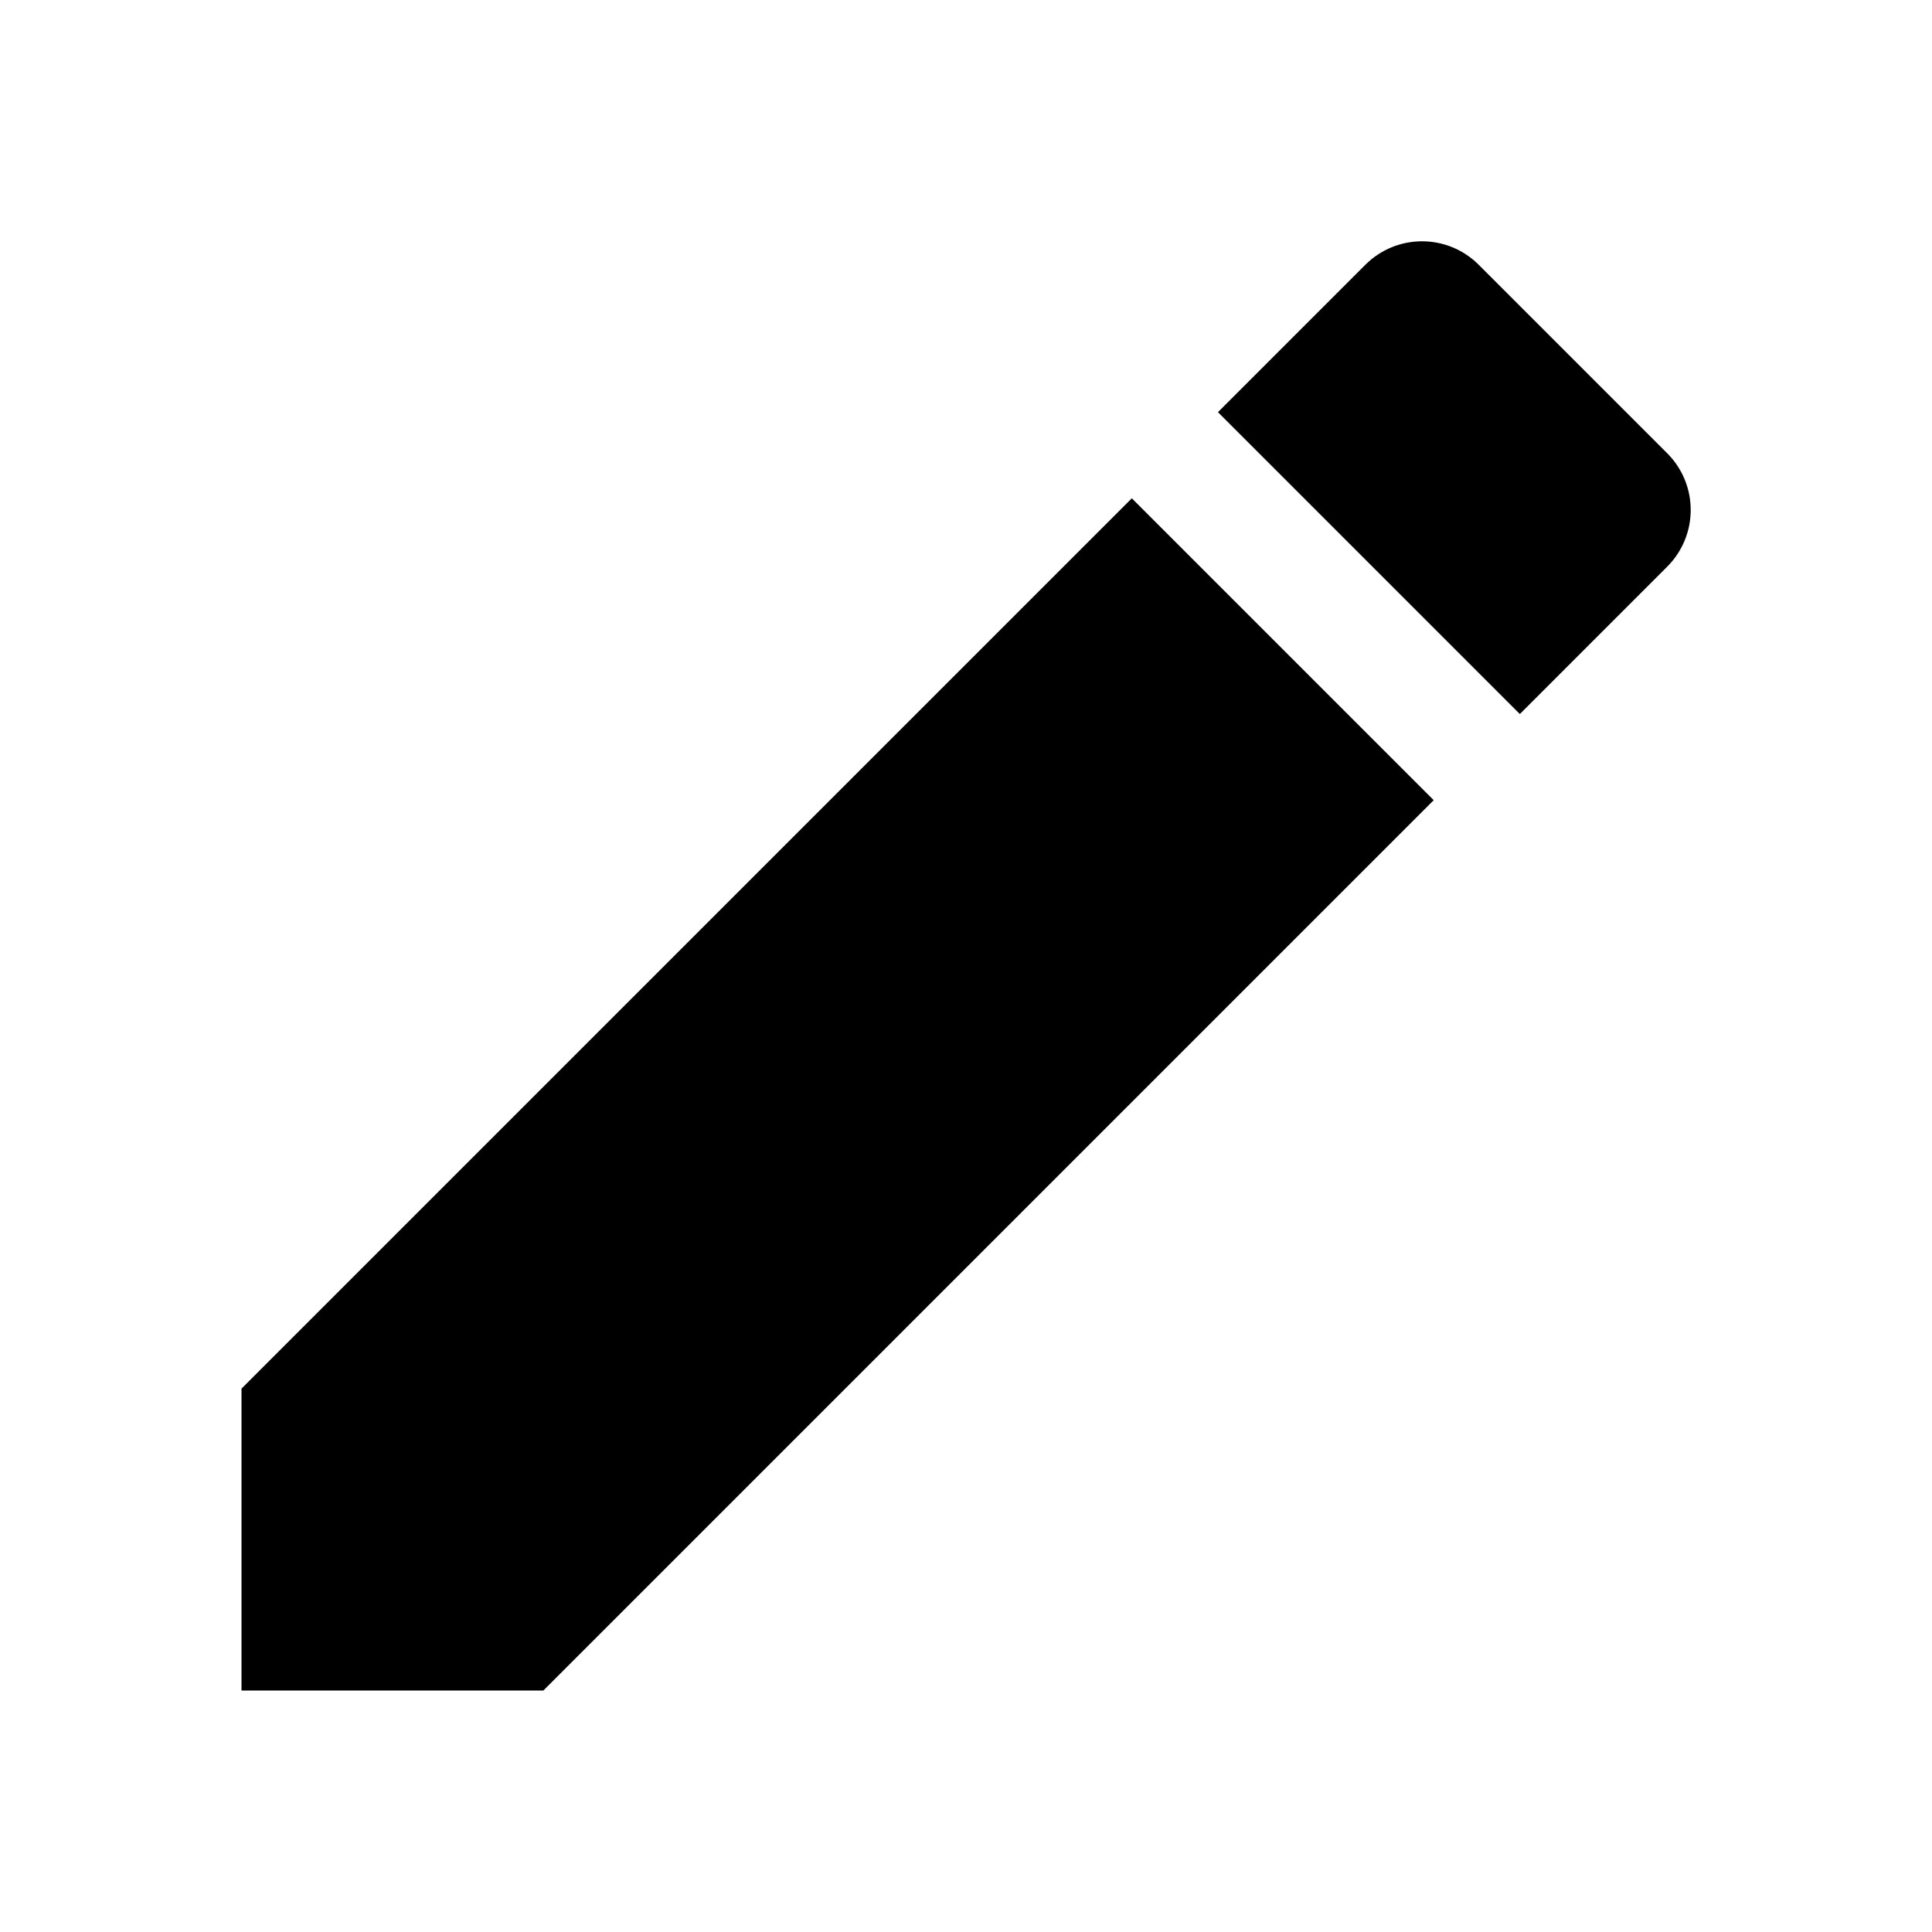
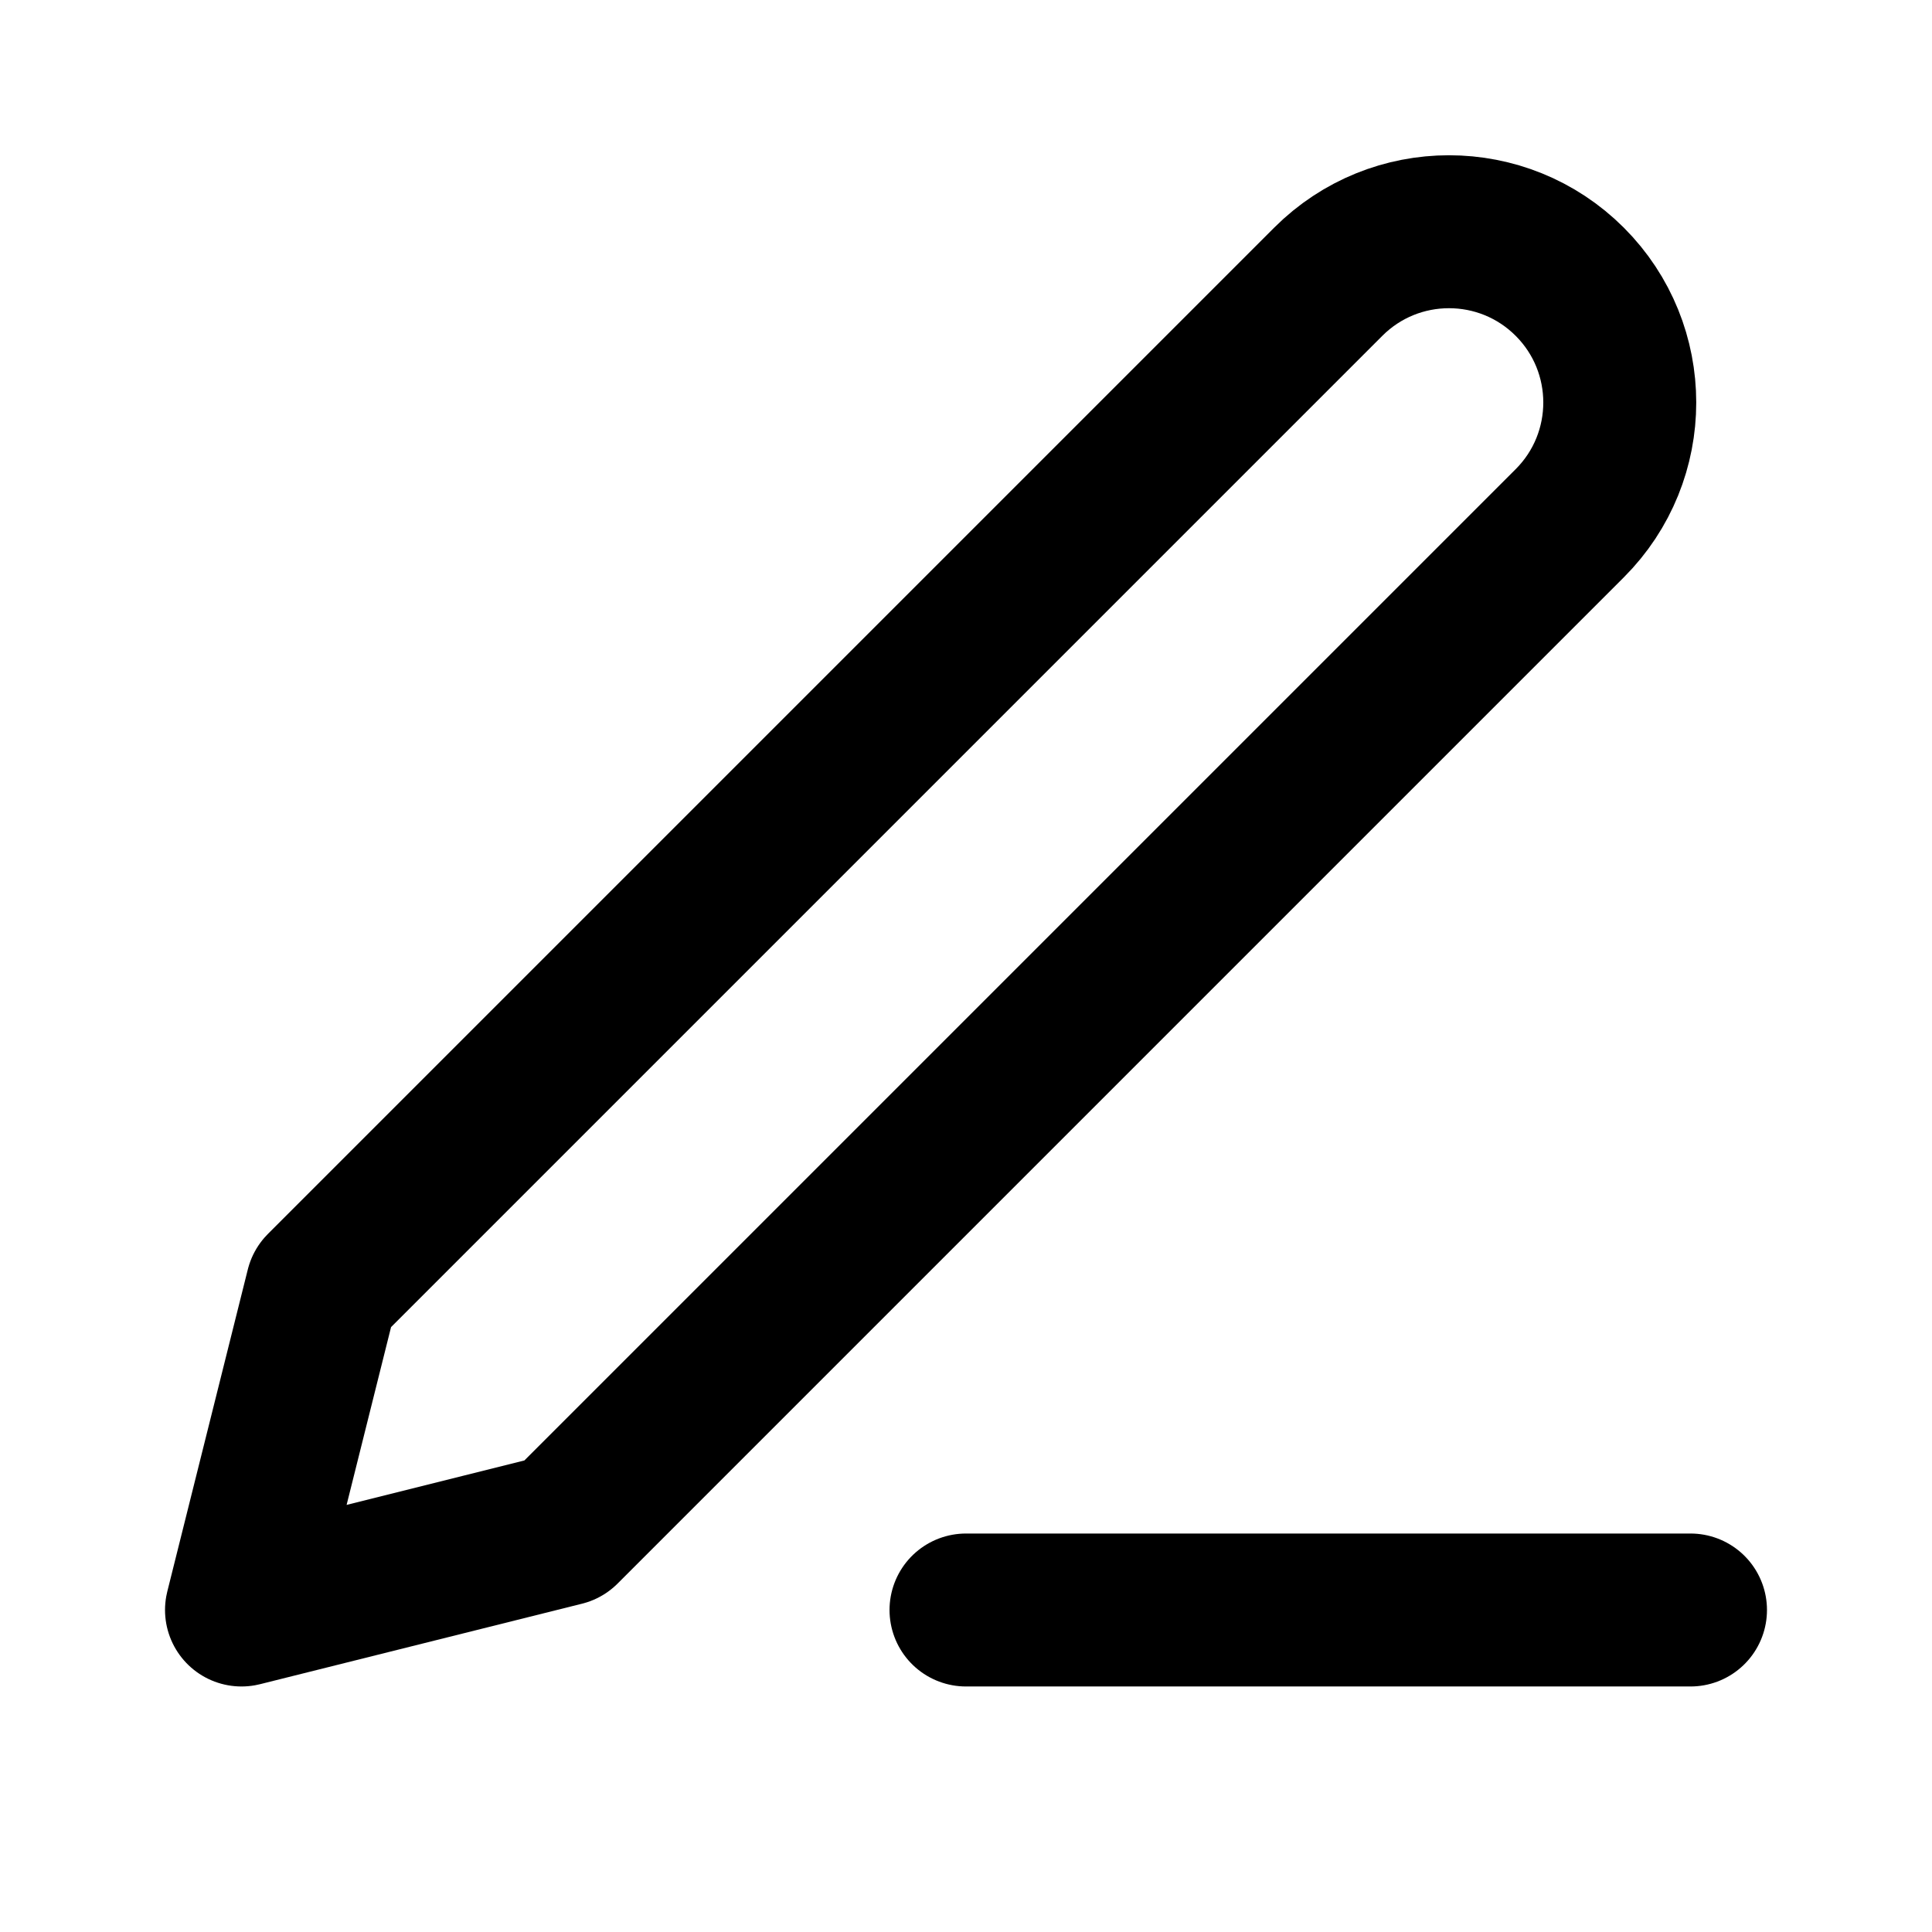
- <svg xmlns="http://www.w3.org/2000/svg" viewBox="0 0 24 24" width="24" height="24">
-   <path d="M3 17.25 V21 H6.75 L17.81 9.94 L14.06 6.19 L3 17.25 Z M20.71 7.04 C21.1 6.65 21.1 6.02 20.71 5.63 L18.37 3.29 C17.98 2.9 17.35 2.9 16.96 3.29 L15.13 5.12 L18.88 8.87 L20.71 7.04 Z" />
+ <svg xmlns="http://www.w3.org/2000/svg" viewBox="0 0 24 24" fill="none" stroke="currentColor" stroke-width="1.9" stroke-linecap="round" stroke-linejoin="round">
+   <path d="M12 20h9" />
+   <path d="M16.5 3.5a2.12 2.12 0 0 1 3 3L7 19l-4 1 1-4Z" />
</svg>
